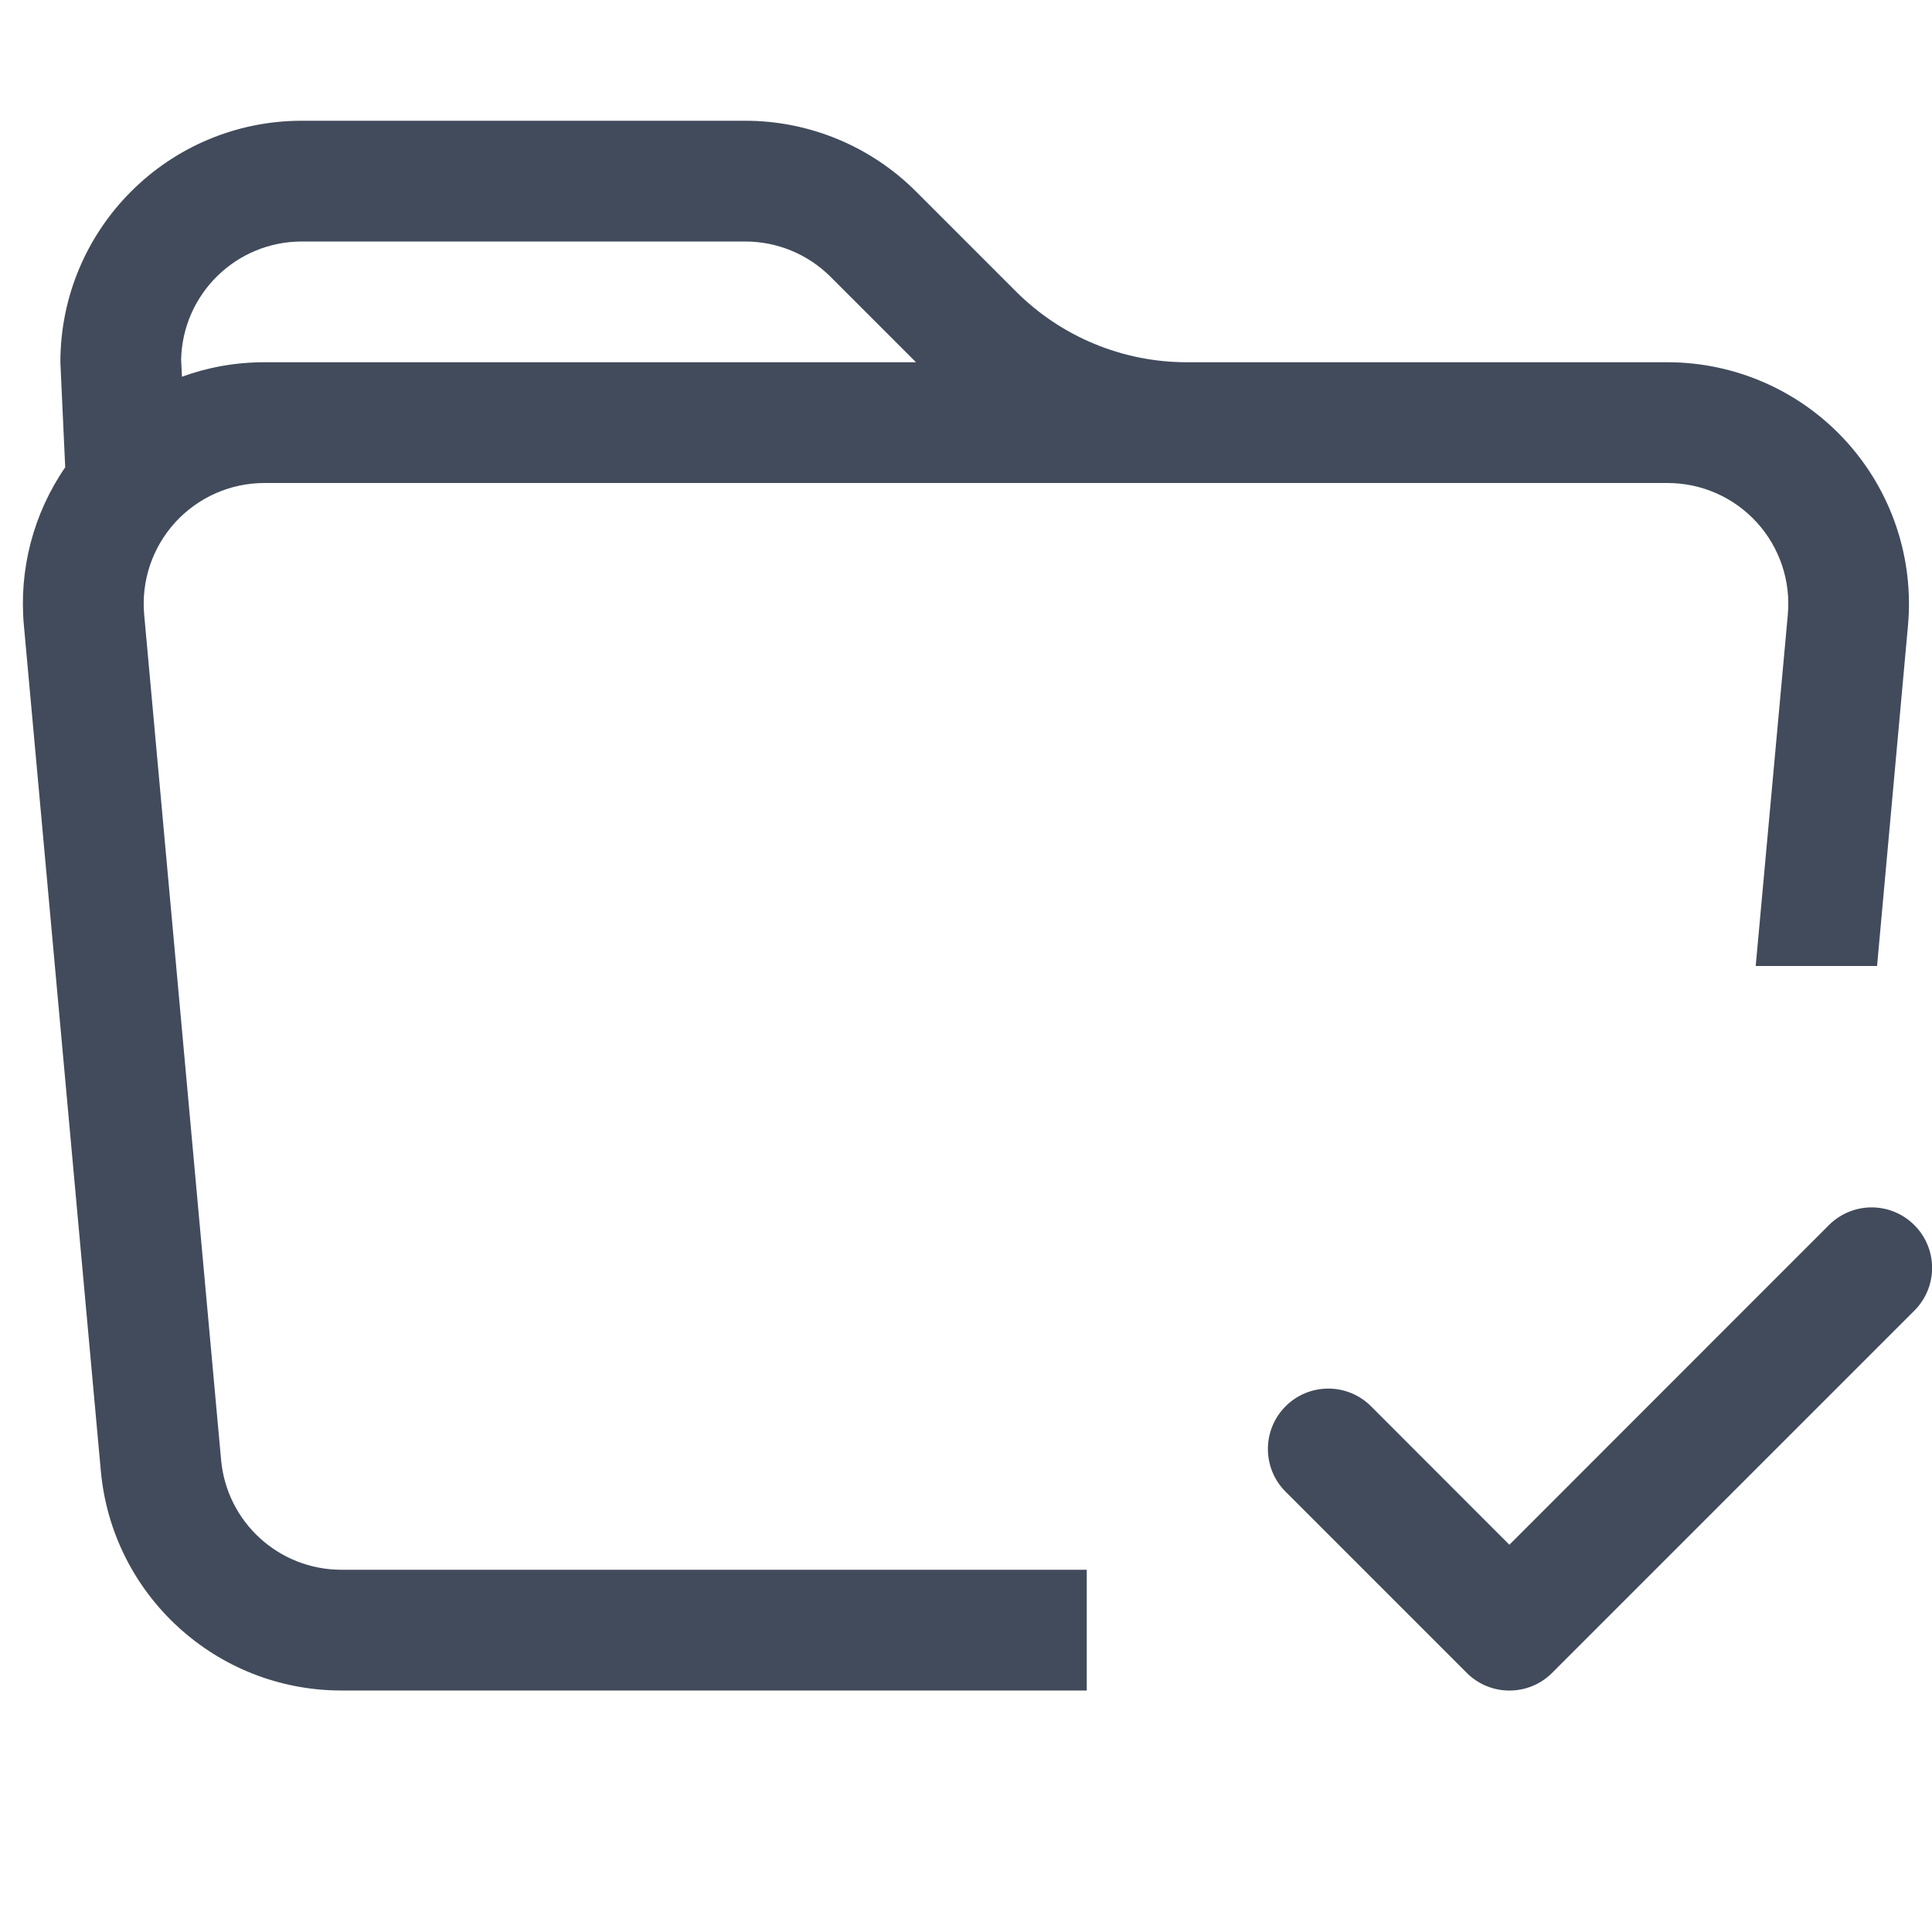
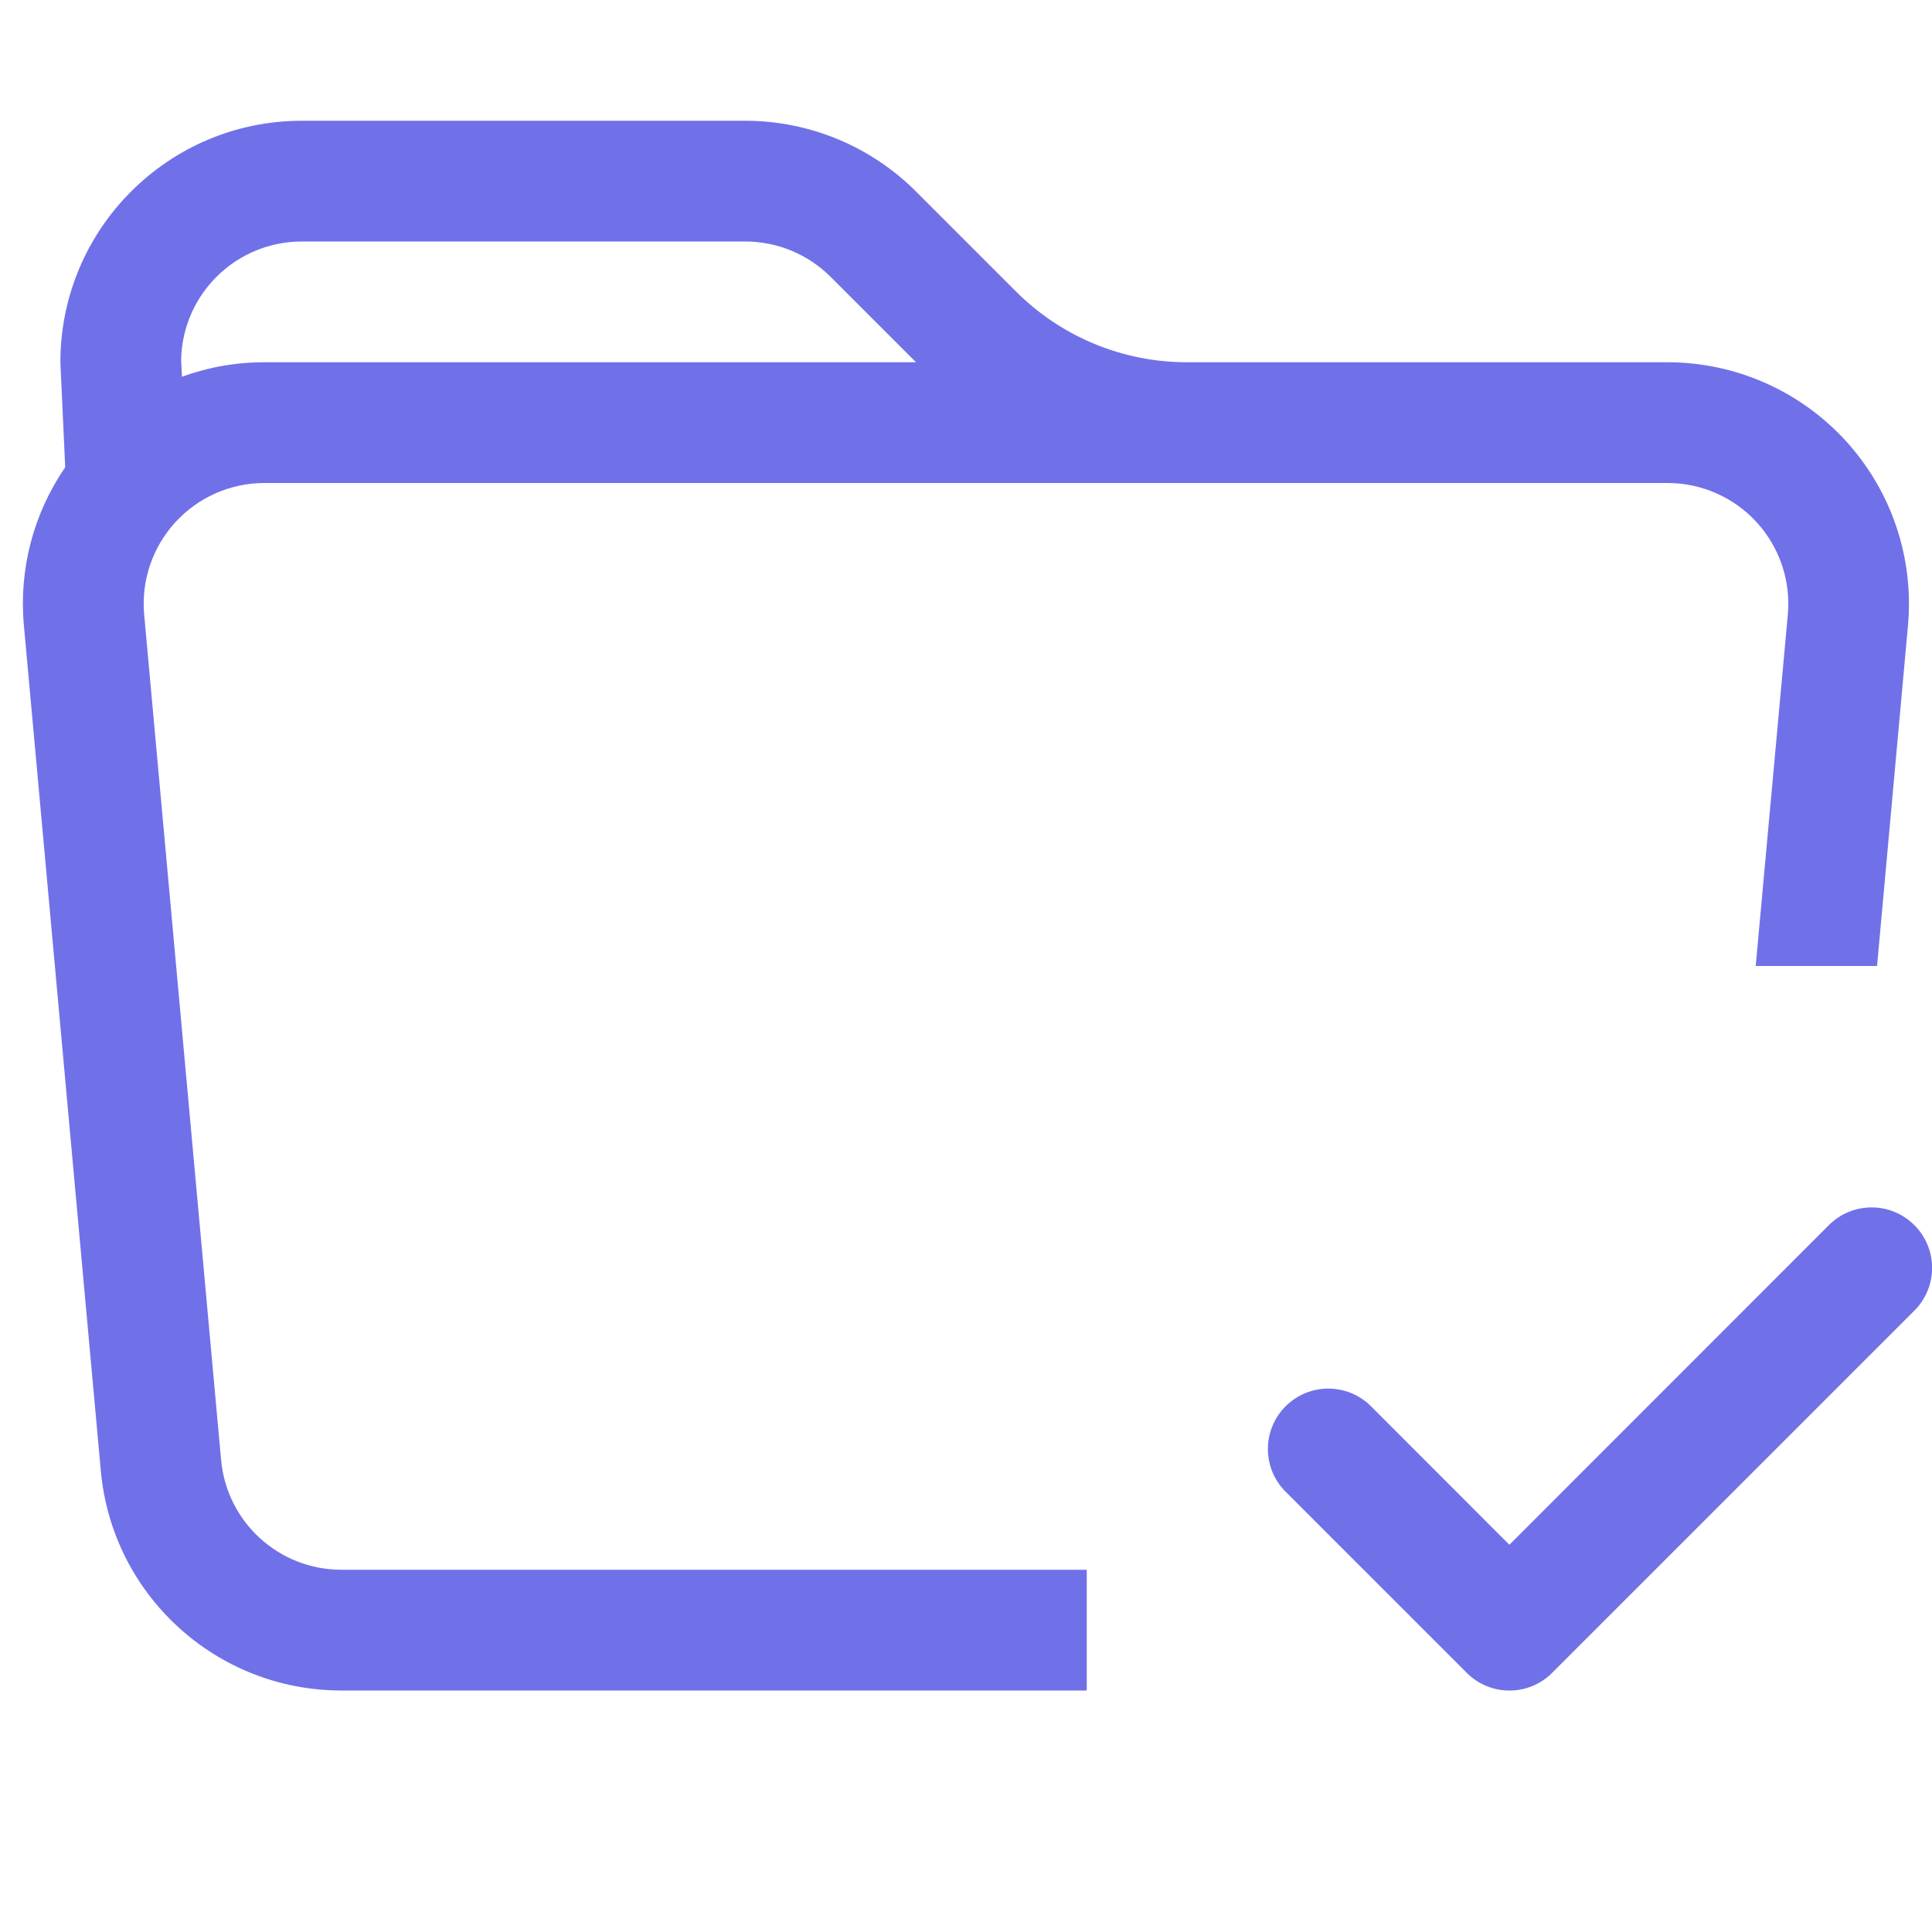
- <svg xmlns="http://www.w3.org/2000/svg" width="16" height="16" fill="#414B5B" class="bi bi-folder-check" viewBox="0 0 16 16">
+ <svg xmlns="http://www.w3.org/2000/svg" width="16" height="16" fill="#7071E8" class="bi bi-folder-check" viewBox="0 0 16 16">
  <path d="m.5 3 .04.87a1.99 1.99 0 0 0-.342 1.311l.637 7A2 2 0 0 0 2.826 14H9v-1H2.826a1 1 0 0 1-.995-.91l-.637-7A1 1 0 0 1 2.19 4h11.62a1 1 0 0 1 .996 1.09L14.54 8h1.005l.256-2.819A2 2 0 0 0 13.81 3H9.828a2 2 0 0 1-1.414-.586l-.828-.828A2 2 0 0 0 6.172 1H2.5a2 2 0 0 0-2 2m5.672-1a1 1 0 0 1 .707.293L7.586 3H2.19c-.24 0-.47.042-.683.12L1.5 2.98a1 1 0 0 1 1-.98h3.672z" />
  <path d="M15.854 10.146a.5.5 0 0 1 0 .708l-3 3a.5.5 0 0 1-.707 0l-1.5-1.5a.5.5 0 0 1 .707-.708l1.146 1.147 2.646-2.647a.5.5 0 0 1 .708 0z" />
</svg>
